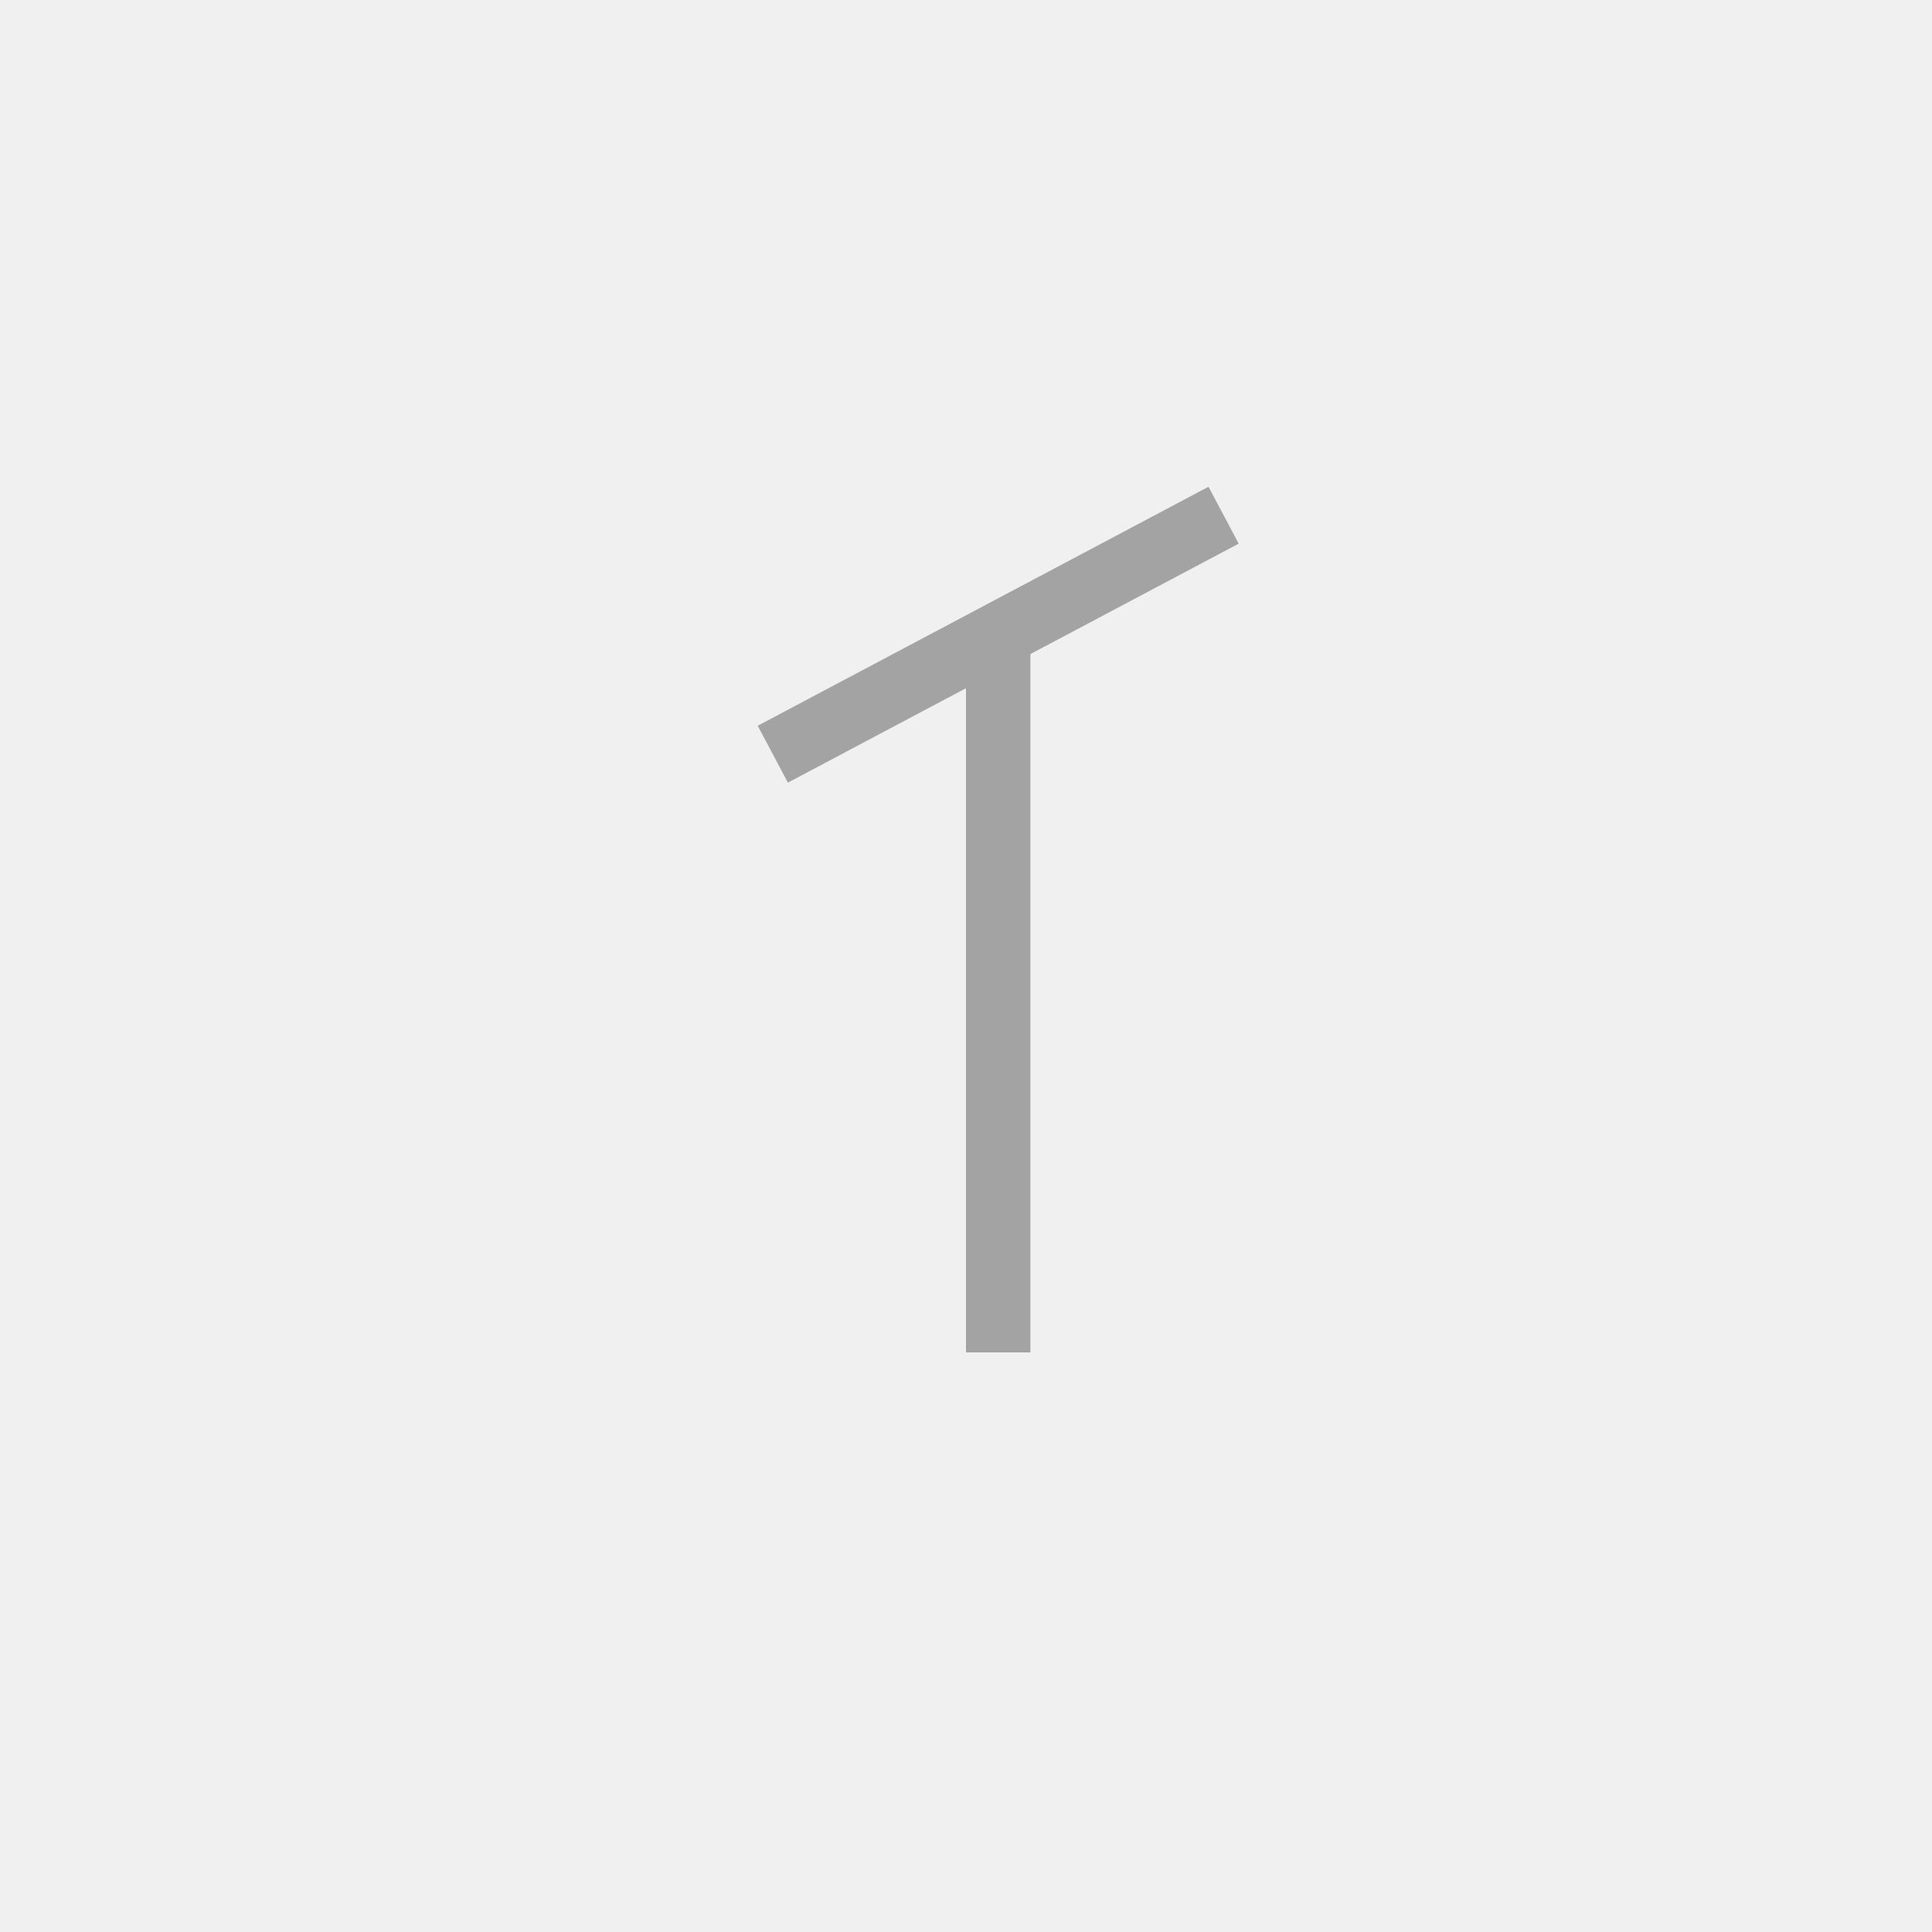
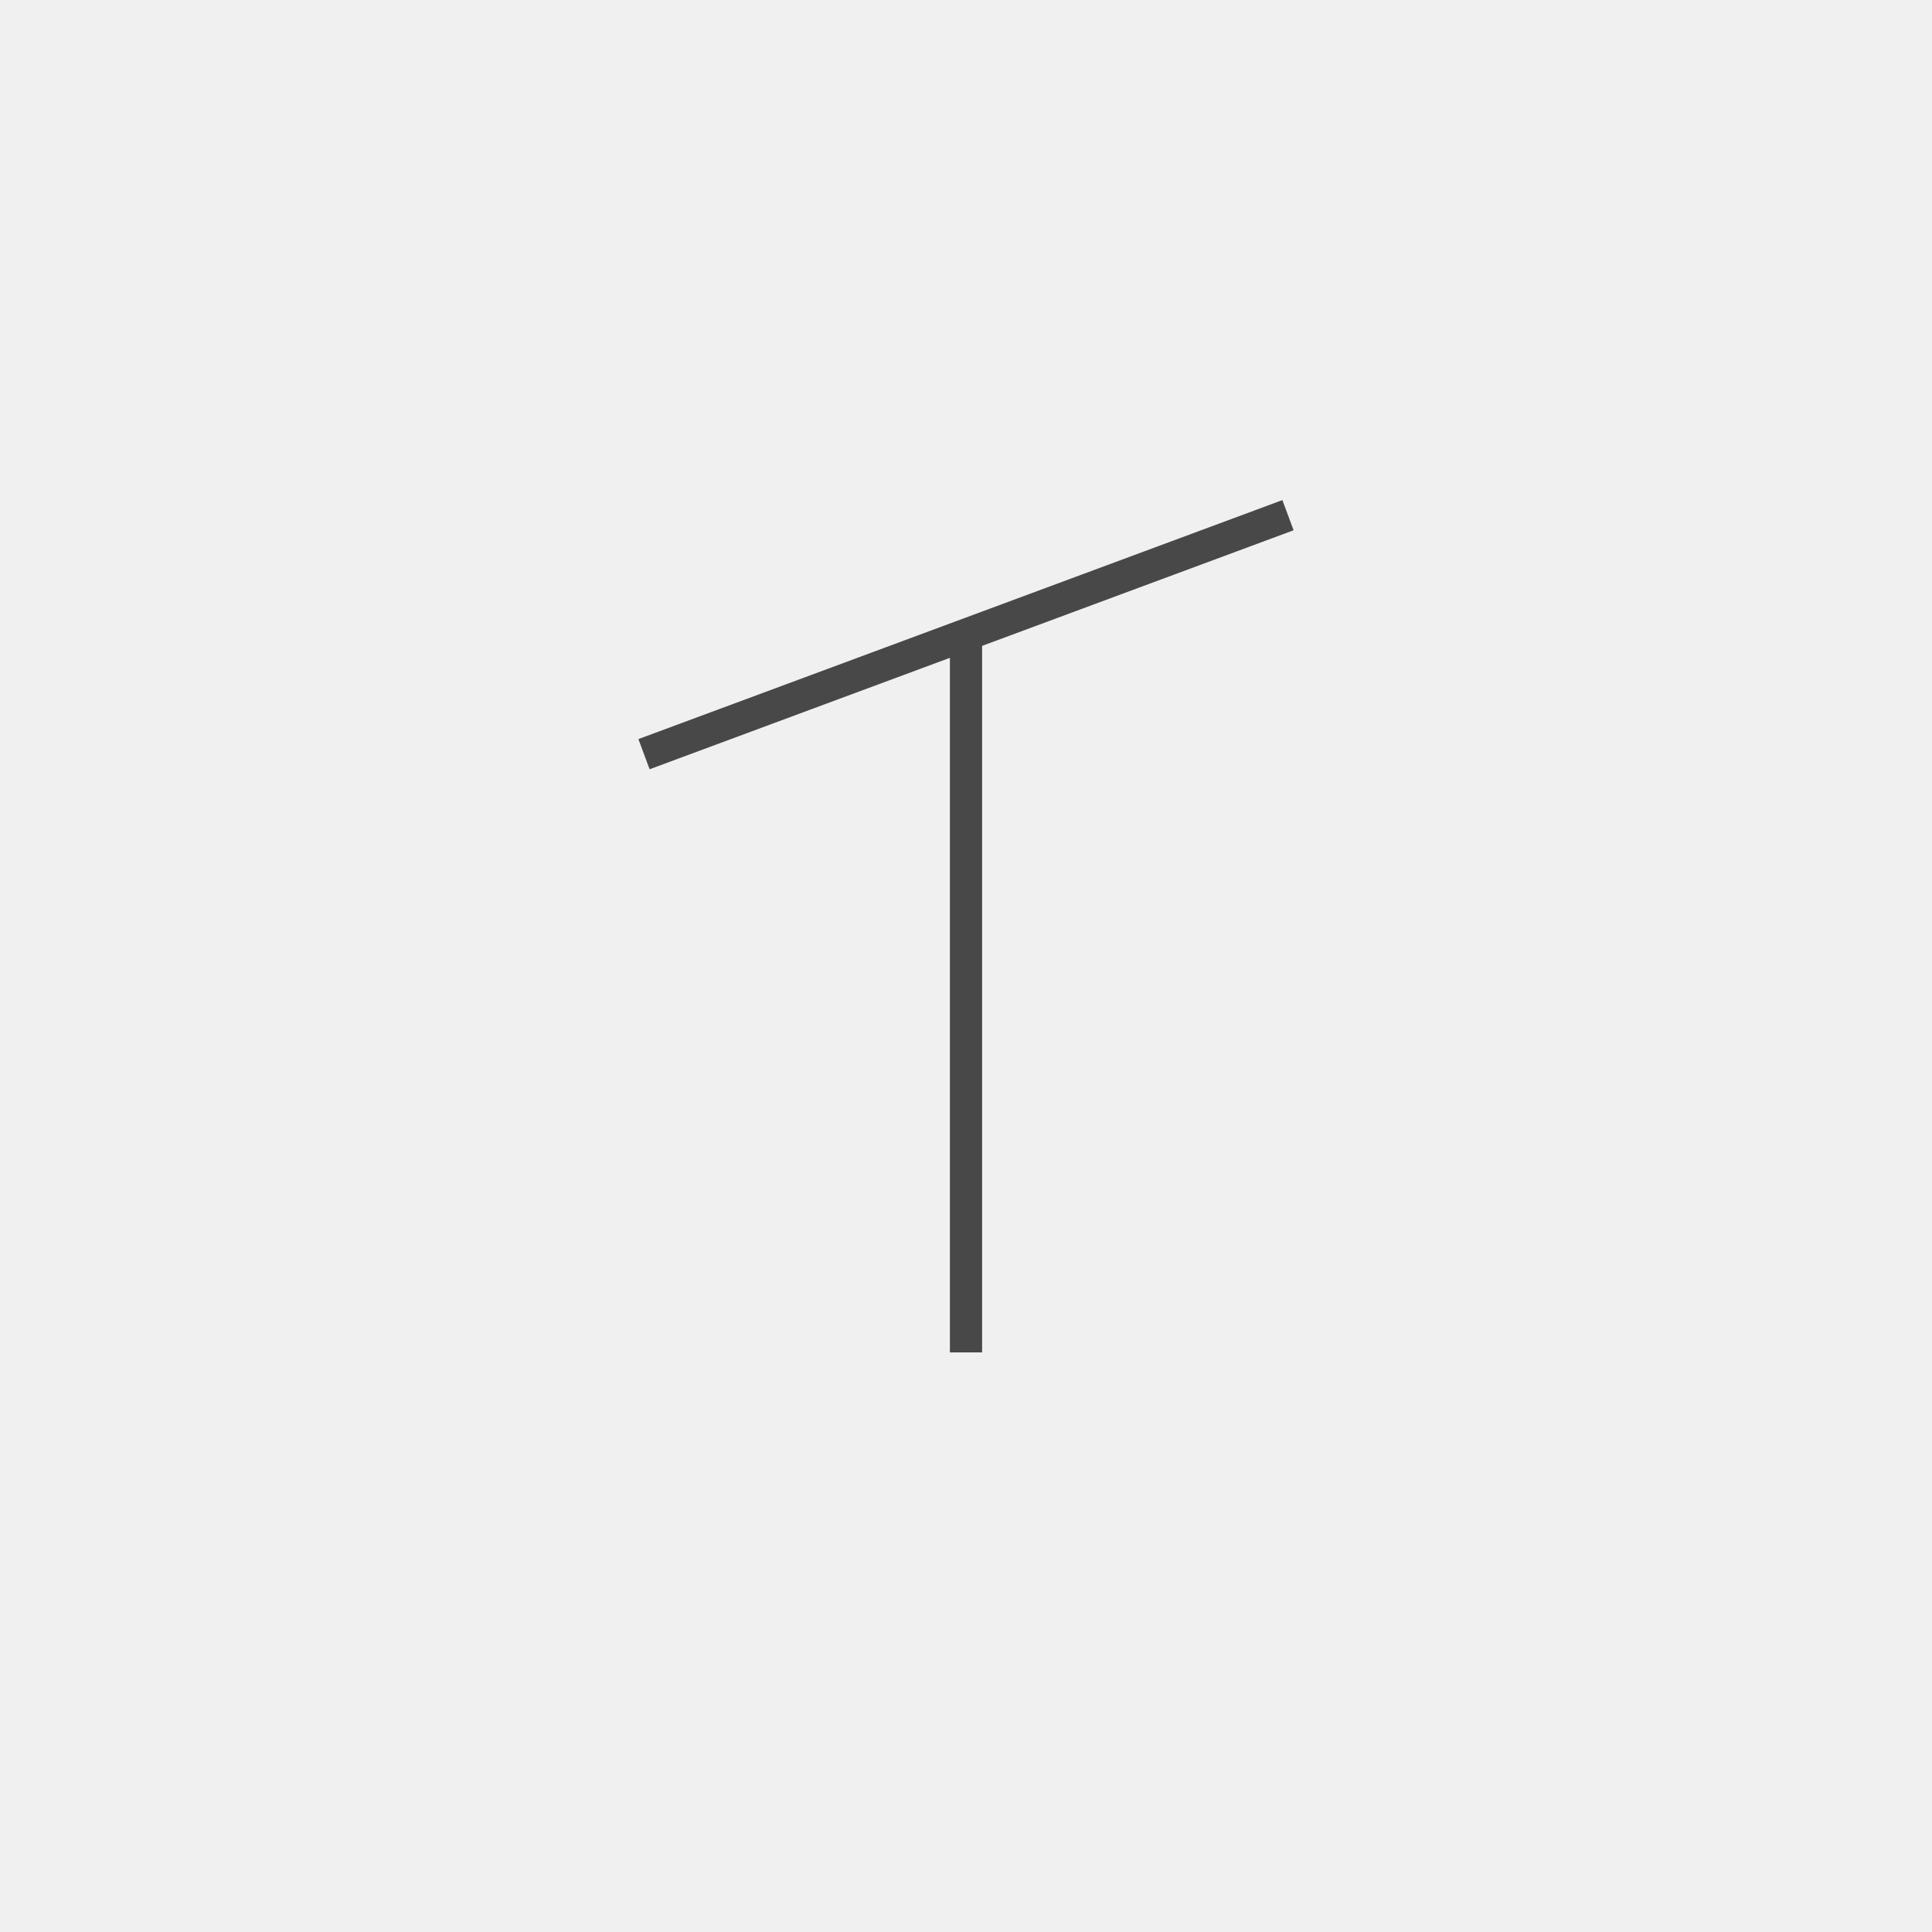
- <svg xmlns="http://www.w3.org/2000/svg" width="30" height="30" viewBox="0 0 30 30" fill="none">
+ <svg xmlns="http://www.w3.org/2000/svg" width="50" height="50" viewBox="0 0 50 50" fill="none">
  <g clip-path="url(#clip0_40_1413)">
-     <mask id="mask0_40_1413" style="mask-type:luminance" maskUnits="userSpaceOnUse" x="0" y="0" width="30" height="30">
-       <path d="M30 0H0V30H30V0Z" fill="white" />
+     <mask id="mask0_40_1413" style="mask-type:luminance" maskUnits="userSpaceOnUse" x="0" y="0" width="50" height="50">
+       <path d="M50 0H0V50H50V0Z" fill="white" />
    </mask>
    <g mask="url(#mask0_40_1413)">
-       <path d="M12 11.711L19 8" stroke="#A3A3A3" />
-       <path d="M15.5 9.855V21" stroke="#A3A3A3" />
+       <path d="M16.667 19.518L33.333 13.333" stroke="#484848" stroke-width="0.833" />
+       <path d="M25 16.426V35" stroke="#484848" stroke-width="0.833" />
    </g>
  </g>
  <defs>
    <clipPath id="clip0_40_1413">
-       <rect width="30" height="30" fill="white" />
+       <rect width="50" height="50" fill="white" />
    </clipPath>
  </defs>
</svg>
